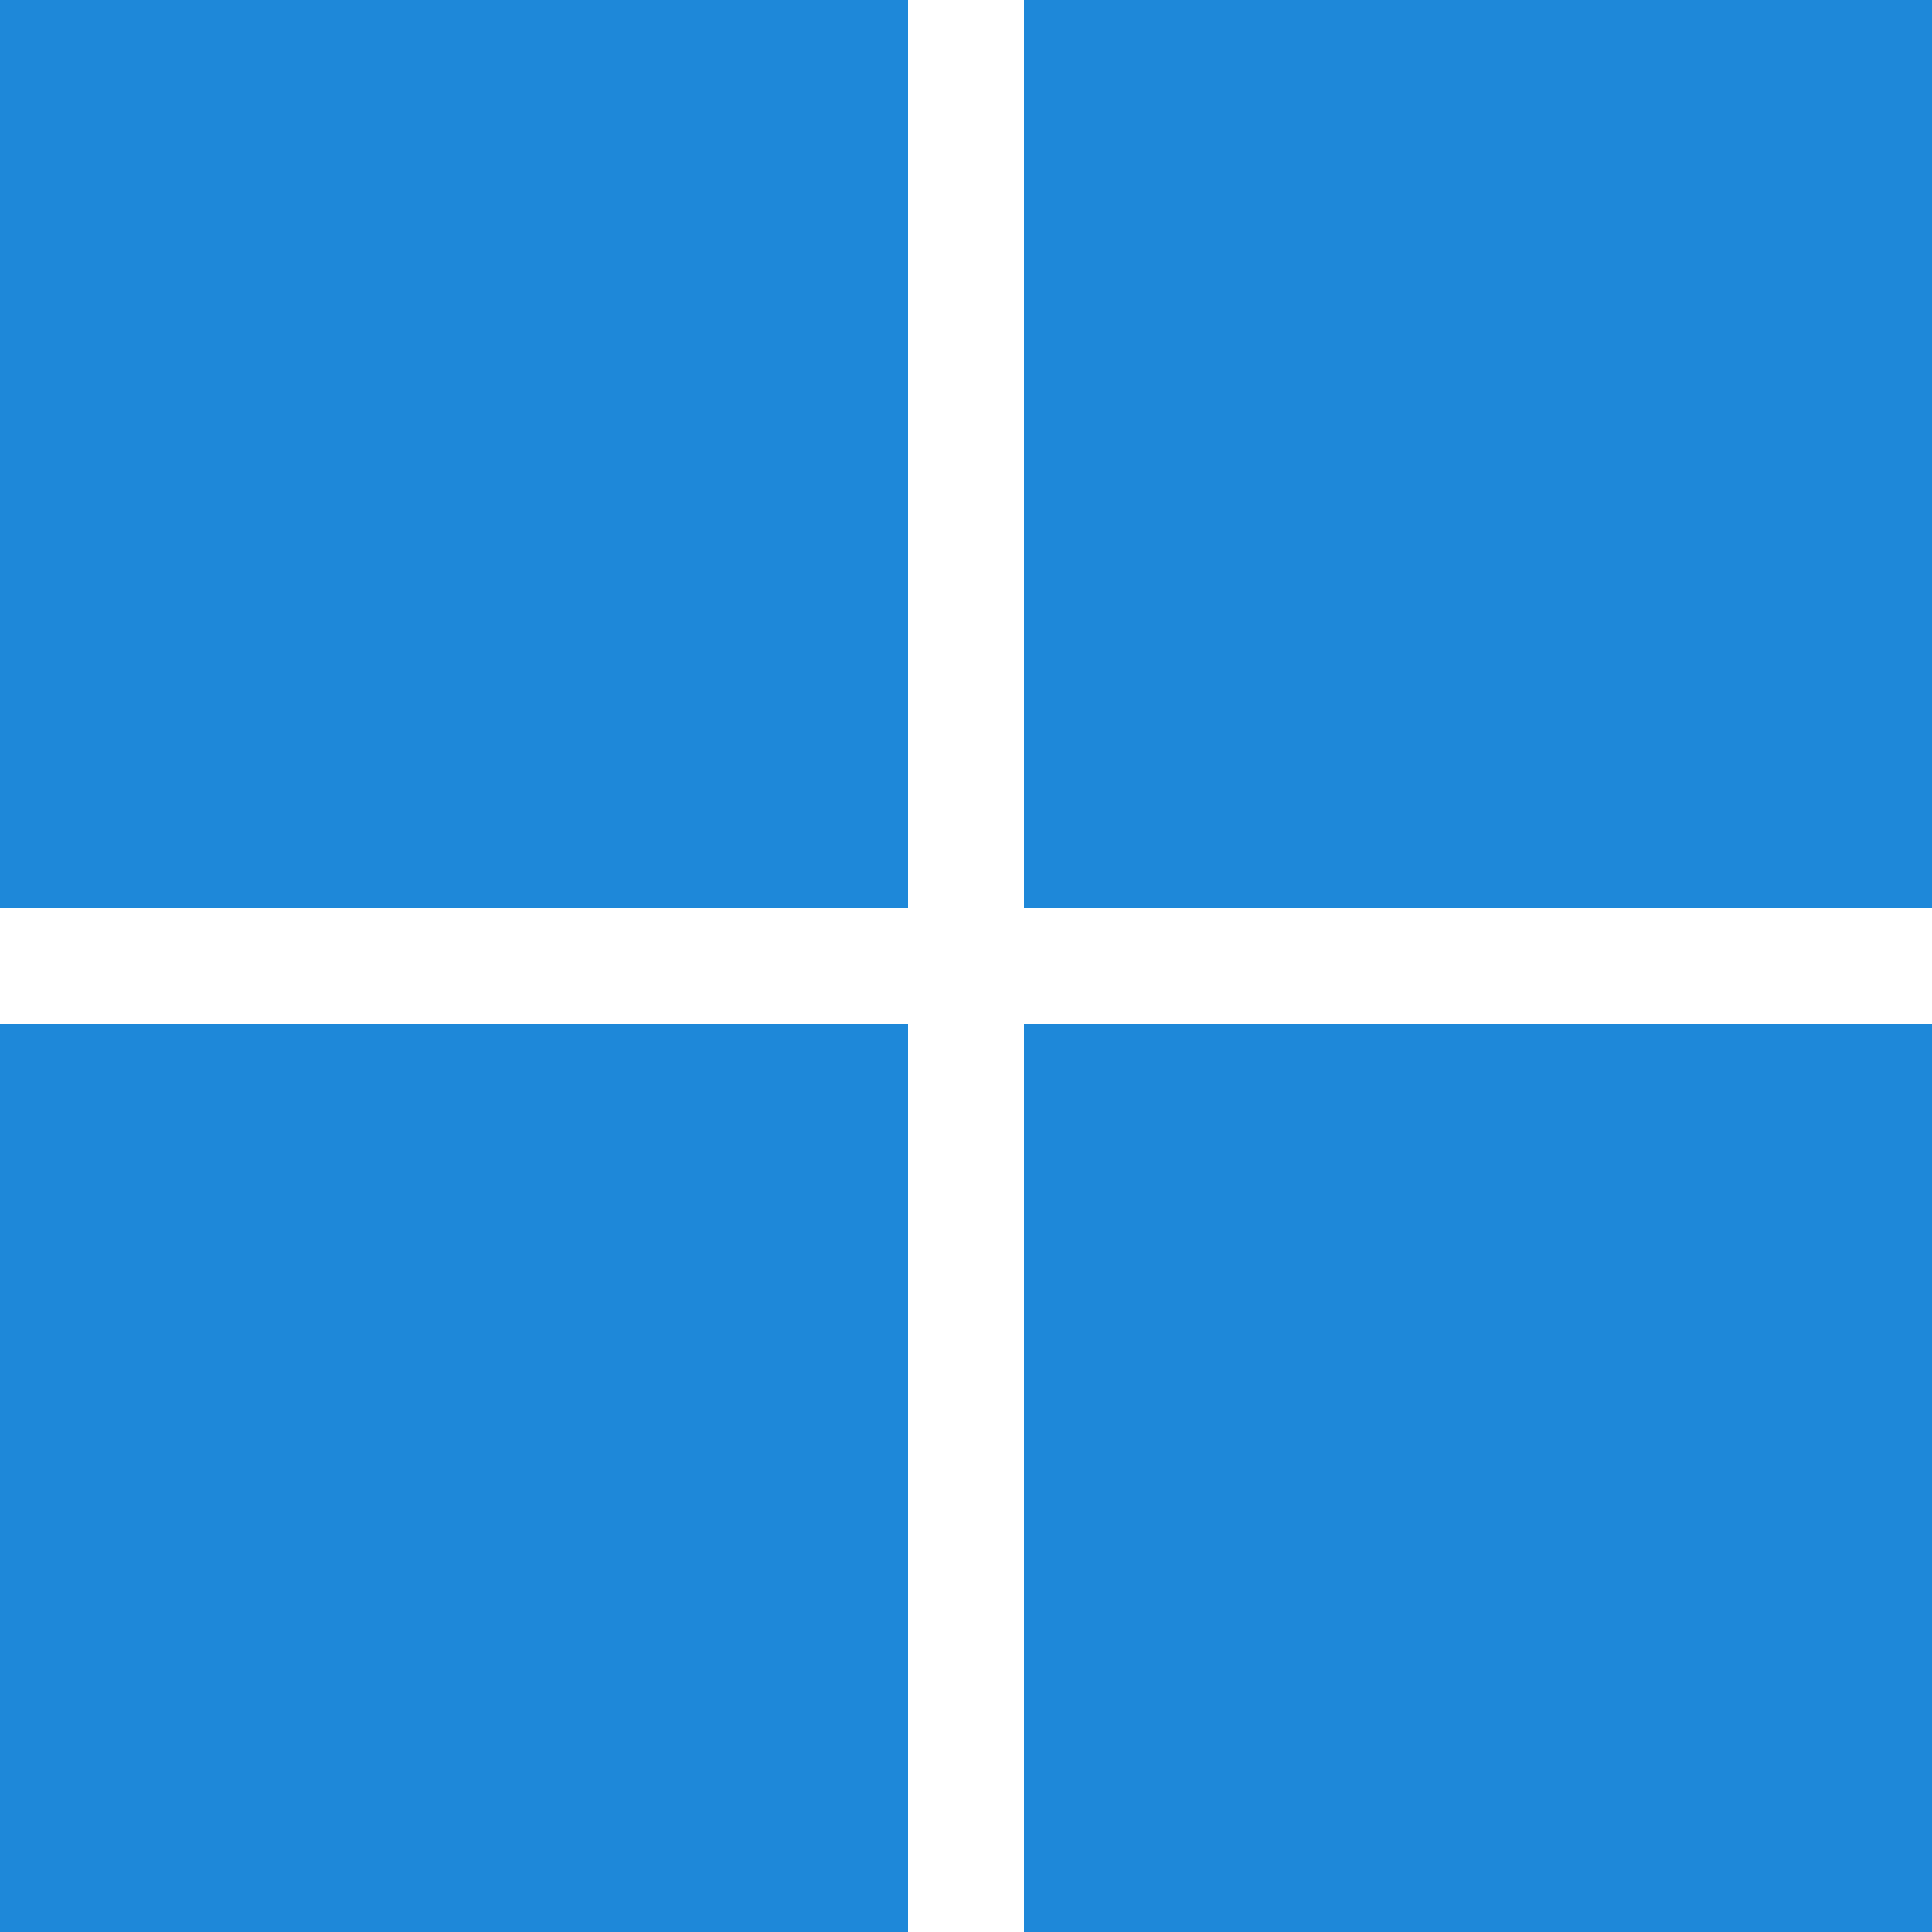
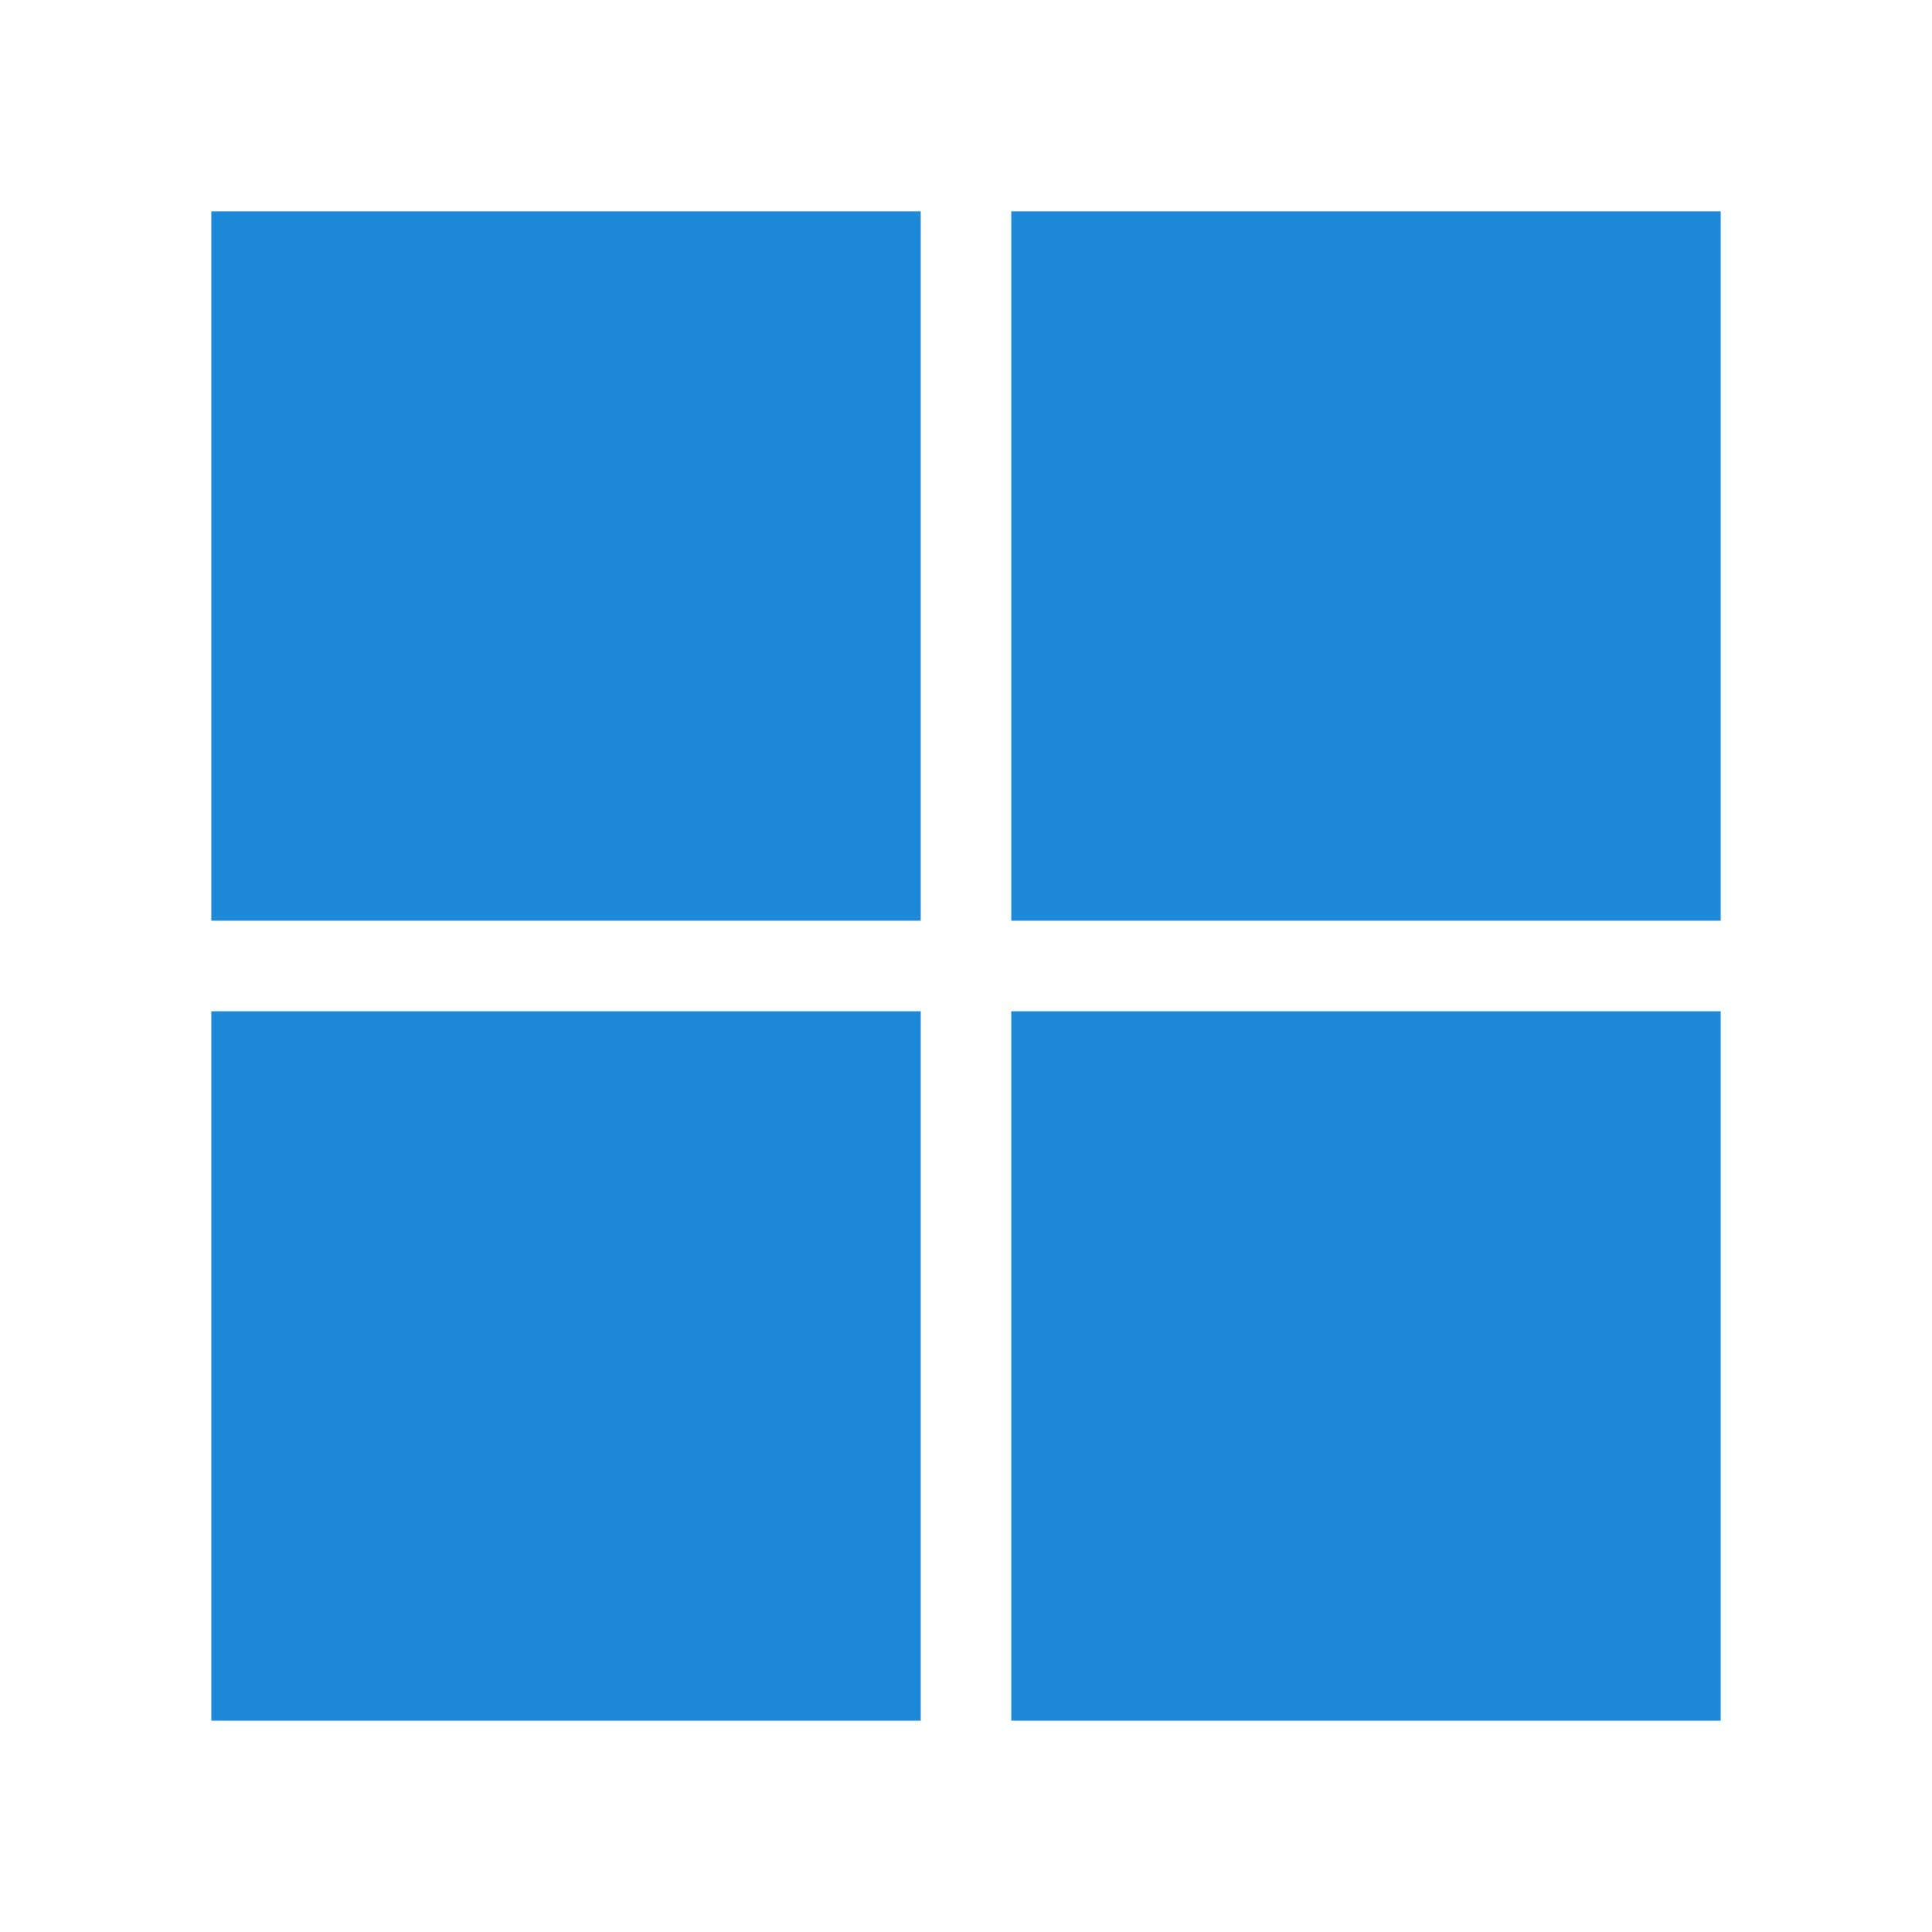
<svg xmlns="http://www.w3.org/2000/svg" viewBox="0 0 512 512">
  <g fill="#0078D4" fill-opacity="0.882">
-     <rect x="0" y="0" width="240.64" height="240.64" />
-     <rect x="271.36" y="0" width="240.64" height="240.64" />
-     <rect x="0" y="271.36" width="240.64" height="240.64" />
-     <rect x="271.36" y="271.36" width="240.64" height="240.64" />
+     <rect x="56" y="56" width="188" height="188" />
+     <rect x="268" y="56" width="188" height="188" />
+     <rect x="56" y="268" width="188" height="188" />
+     <rect x="268" y="268" width="188" height="188" />
  </g>
</svg>
